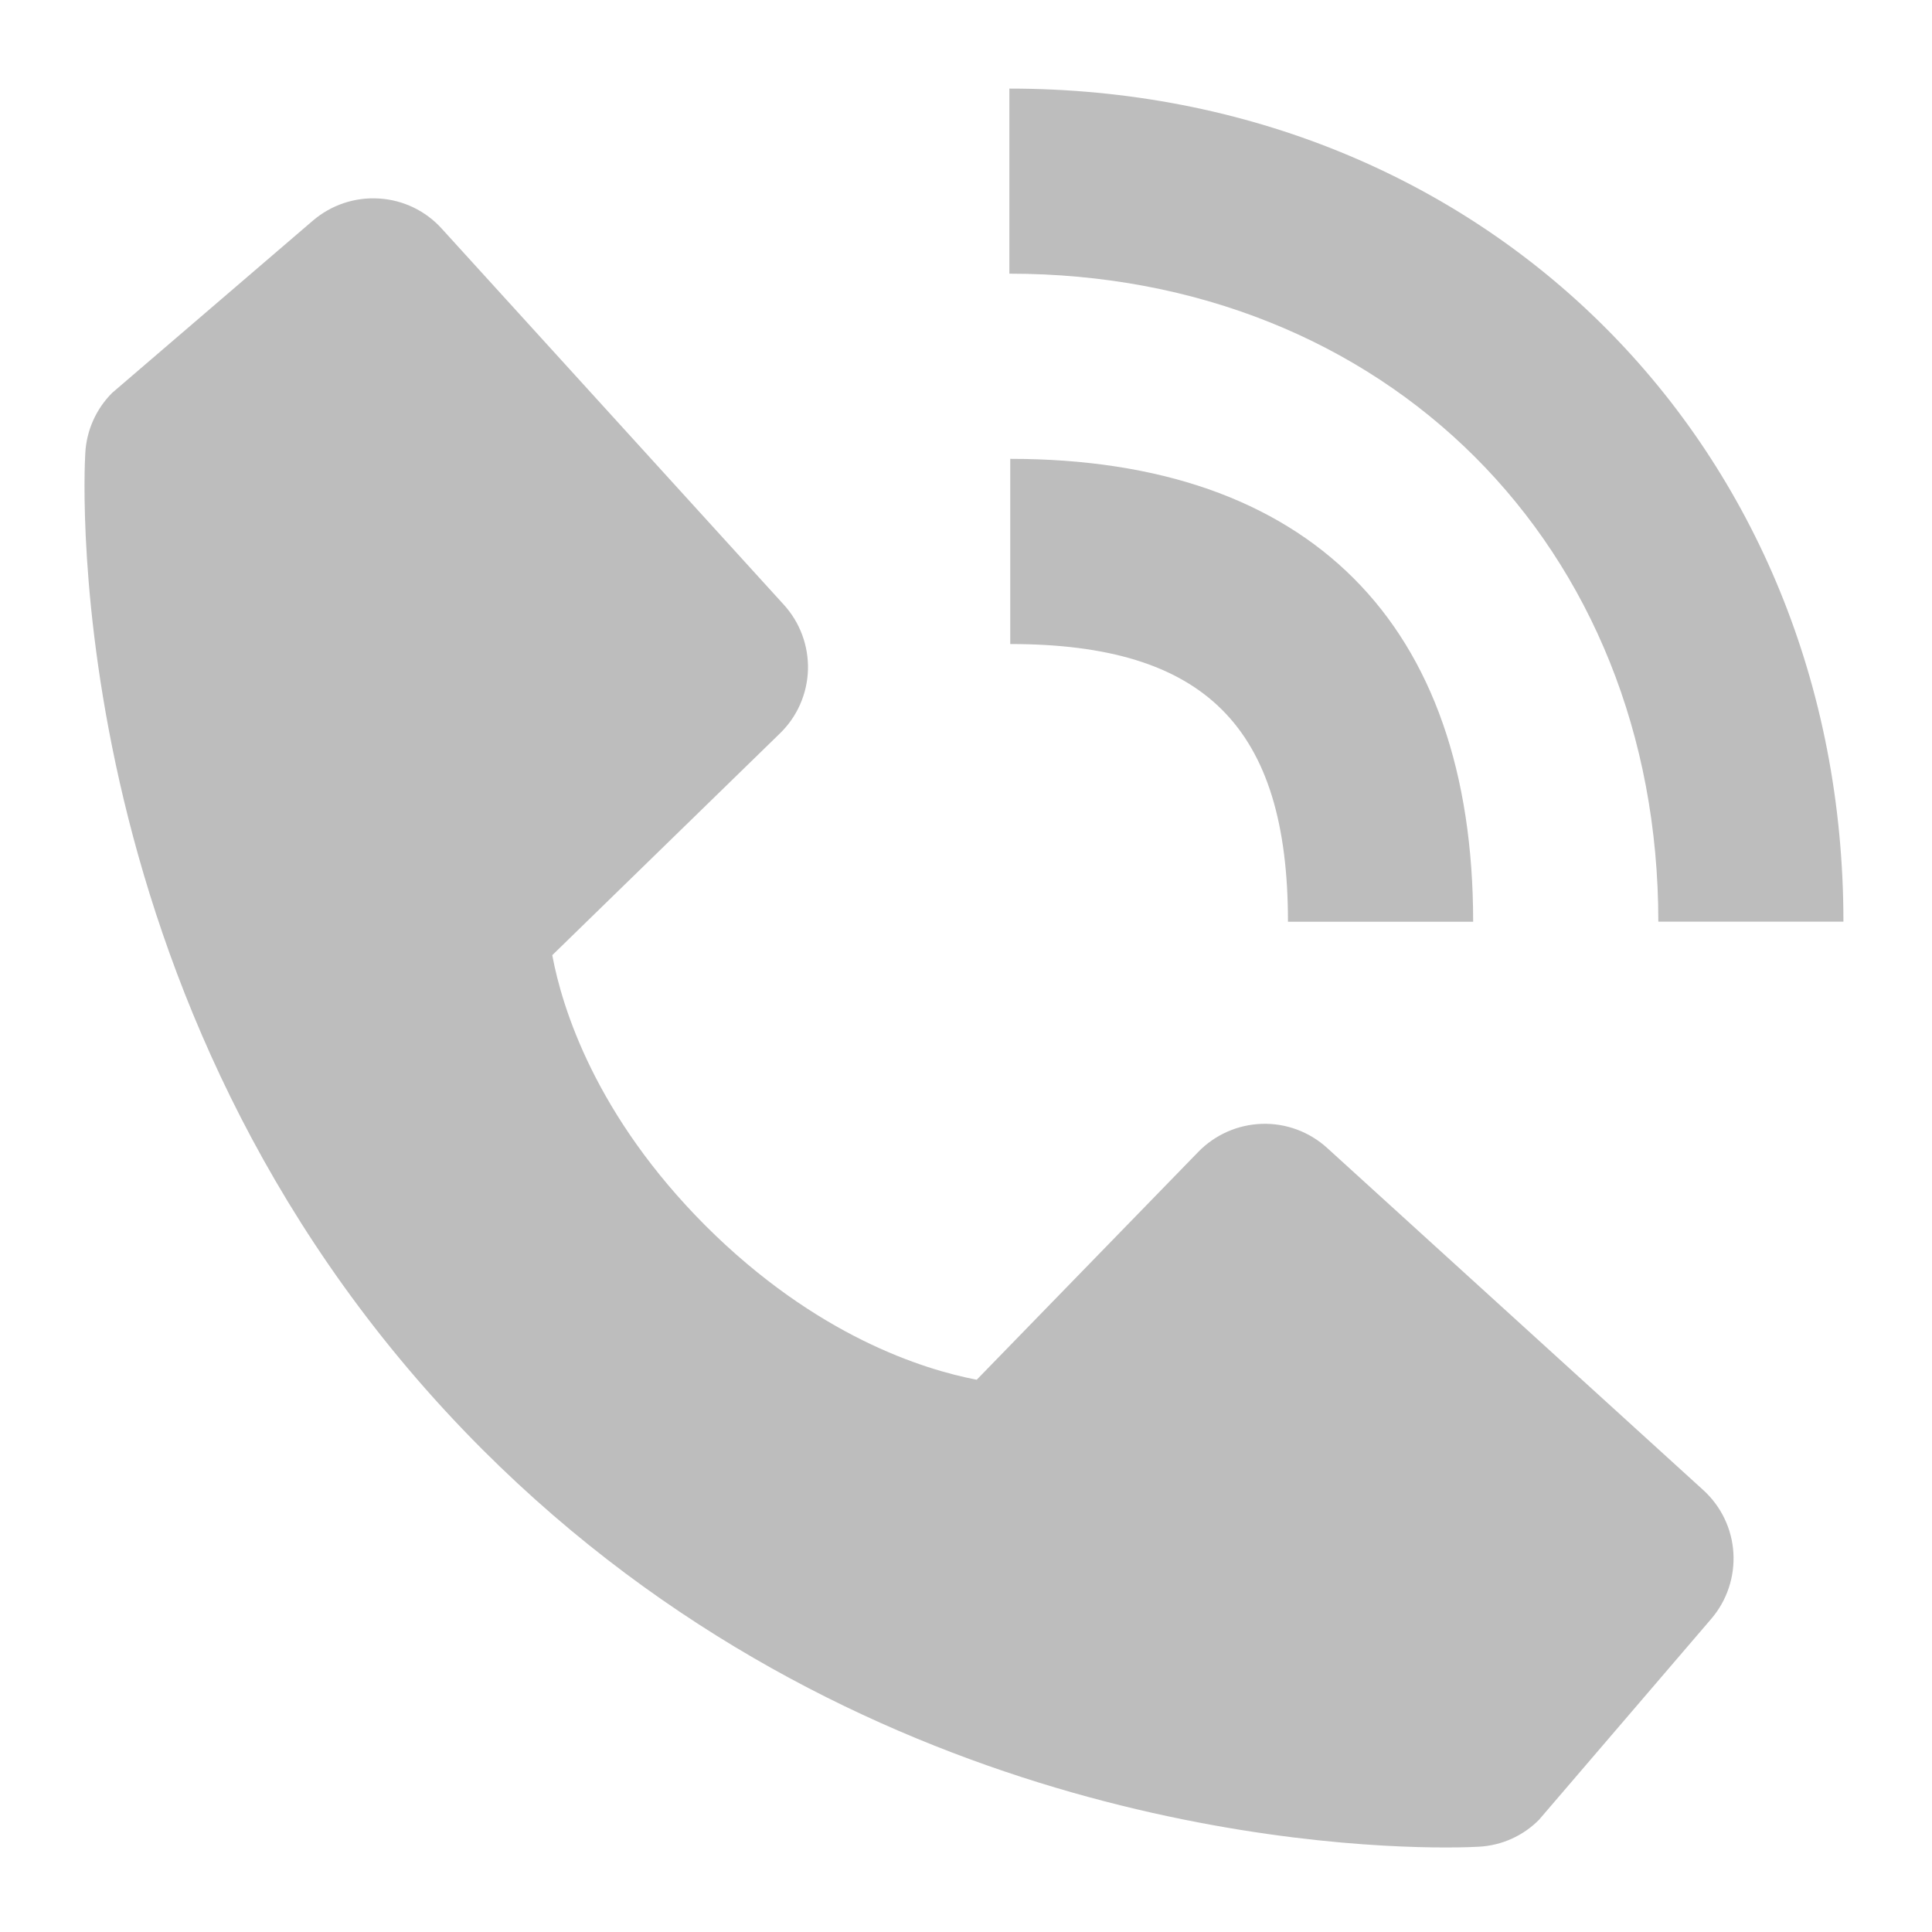
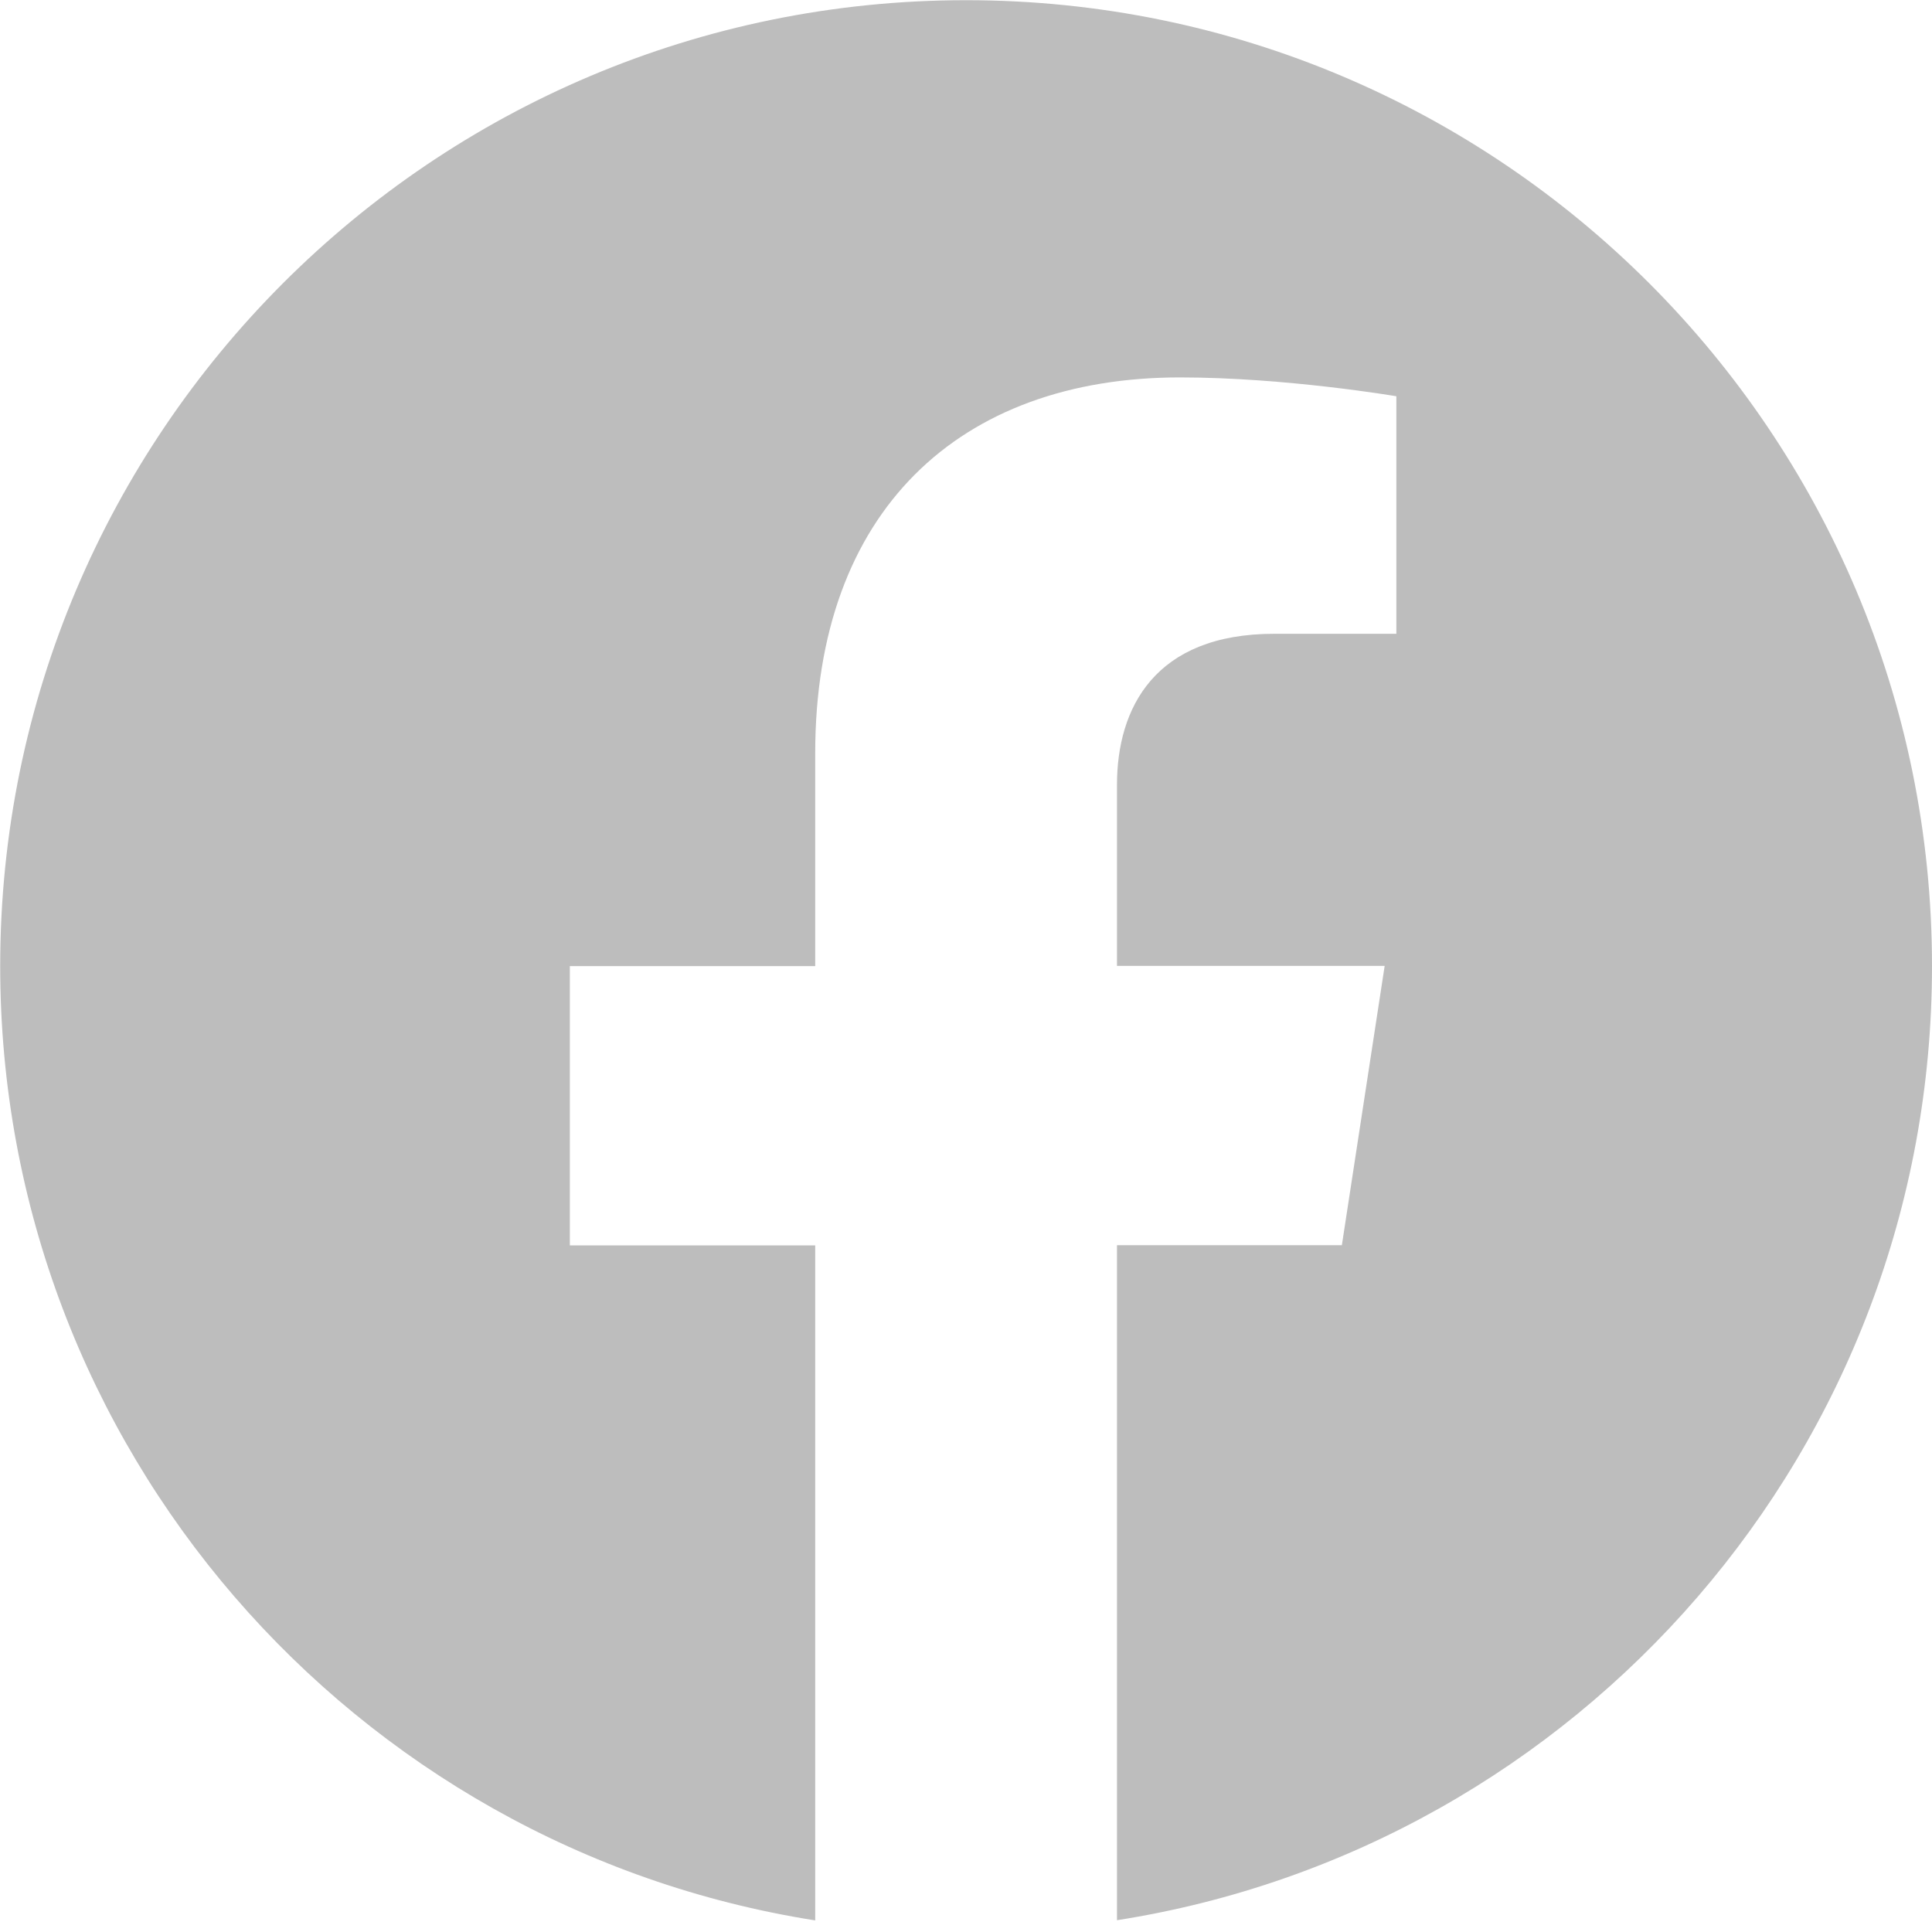
- <svg xmlns="http://www.w3.org/2000/svg" width="20" height="20" viewBox="0 0 20 20" fill="none">
-   <path d="M17.167 9.541H19.083C19.083 4.625 15.372 0.917 10.449 0.917V2.833C14.341 2.833 17.167 5.654 17.167 9.541Z" fill="#BDBDBD" />
-   <path d="M10.458 6.667C12.474 6.667 13.333 7.526 13.333 9.542H15.25C15.25 6.451 13.549 4.75 10.458 4.75V6.667ZM13.738 11.883C13.554 11.716 13.312 11.626 13.063 11.634C12.814 11.642 12.578 11.746 12.405 11.924L10.111 14.283C9.559 14.177 8.45 13.831 7.307 12.692C6.165 11.549 5.819 10.436 5.717 9.888L8.073 7.593C8.252 7.42 8.356 7.184 8.364 6.935C8.371 6.686 8.282 6.444 8.114 6.26L4.573 2.367C4.406 2.182 4.173 2.07 3.924 2.055C3.675 2.039 3.43 2.121 3.24 2.283L1.161 4.067C0.995 4.233 0.896 4.454 0.883 4.689C0.868 4.928 0.594 10.604 4.995 15.006C8.834 18.844 13.643 19.125 14.967 19.125C15.161 19.125 15.28 19.119 15.311 19.117C15.546 19.104 15.767 19.005 15.932 18.838L17.715 16.758C17.877 16.569 17.959 16.324 17.944 16.075C17.929 15.826 17.817 15.593 17.632 15.425L13.738 11.883Z" fill="#BDBDBD" />
+ <svg xmlns="http://www.w3.org/2000/svg" width="20" height="20" fill="none">
+   <path d="M10.001.002C4.479.002.002 4.479.002 10.001c0 4.99 3.656 9.126 8.437 9.879v-6.988h-2.54v-2.891h2.54V7.798c0-2.508 1.493-3.891 3.776-3.891 1.094 0 2.24.195 2.24.195v2.459h-1.264c-1.24 0-1.628.772-1.628 1.563v1.875h2.771l-.443 2.891h-2.328v6.988C16.344 19.129 20 14.992 20 10.001 20 4.479 15.523.002 10.001.002z" fill="#BDBDBD" />
</svg>
